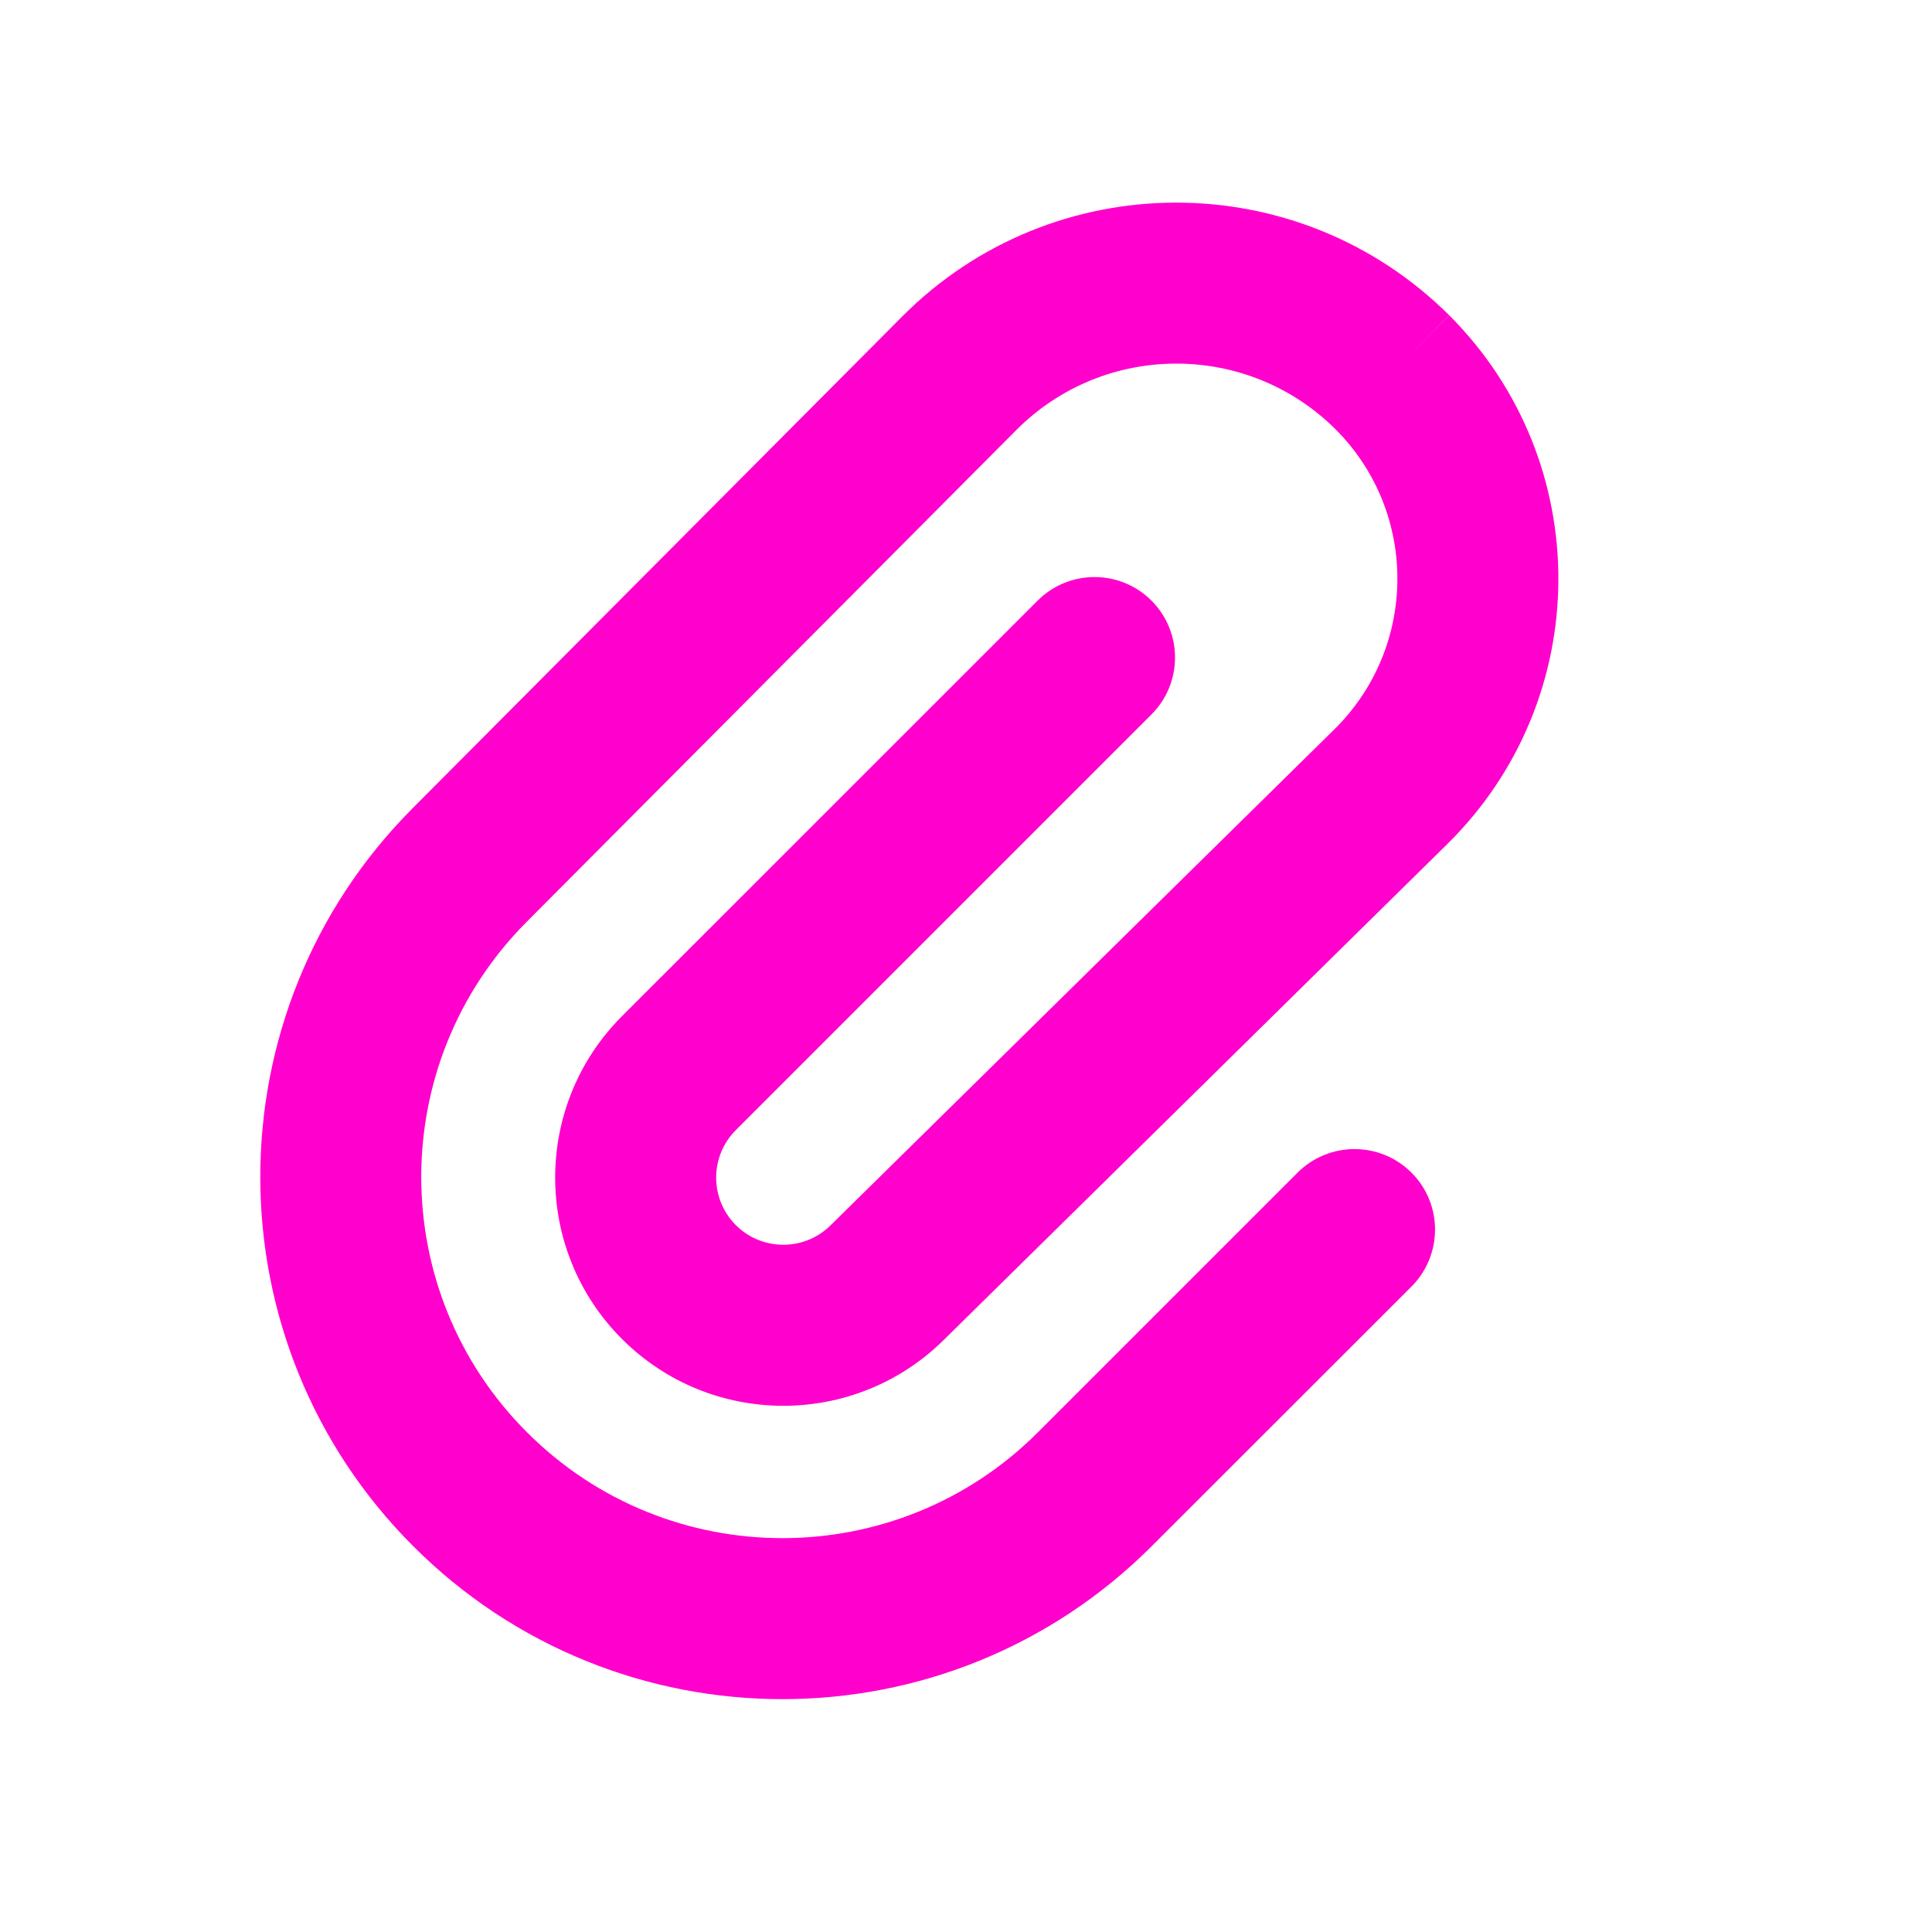
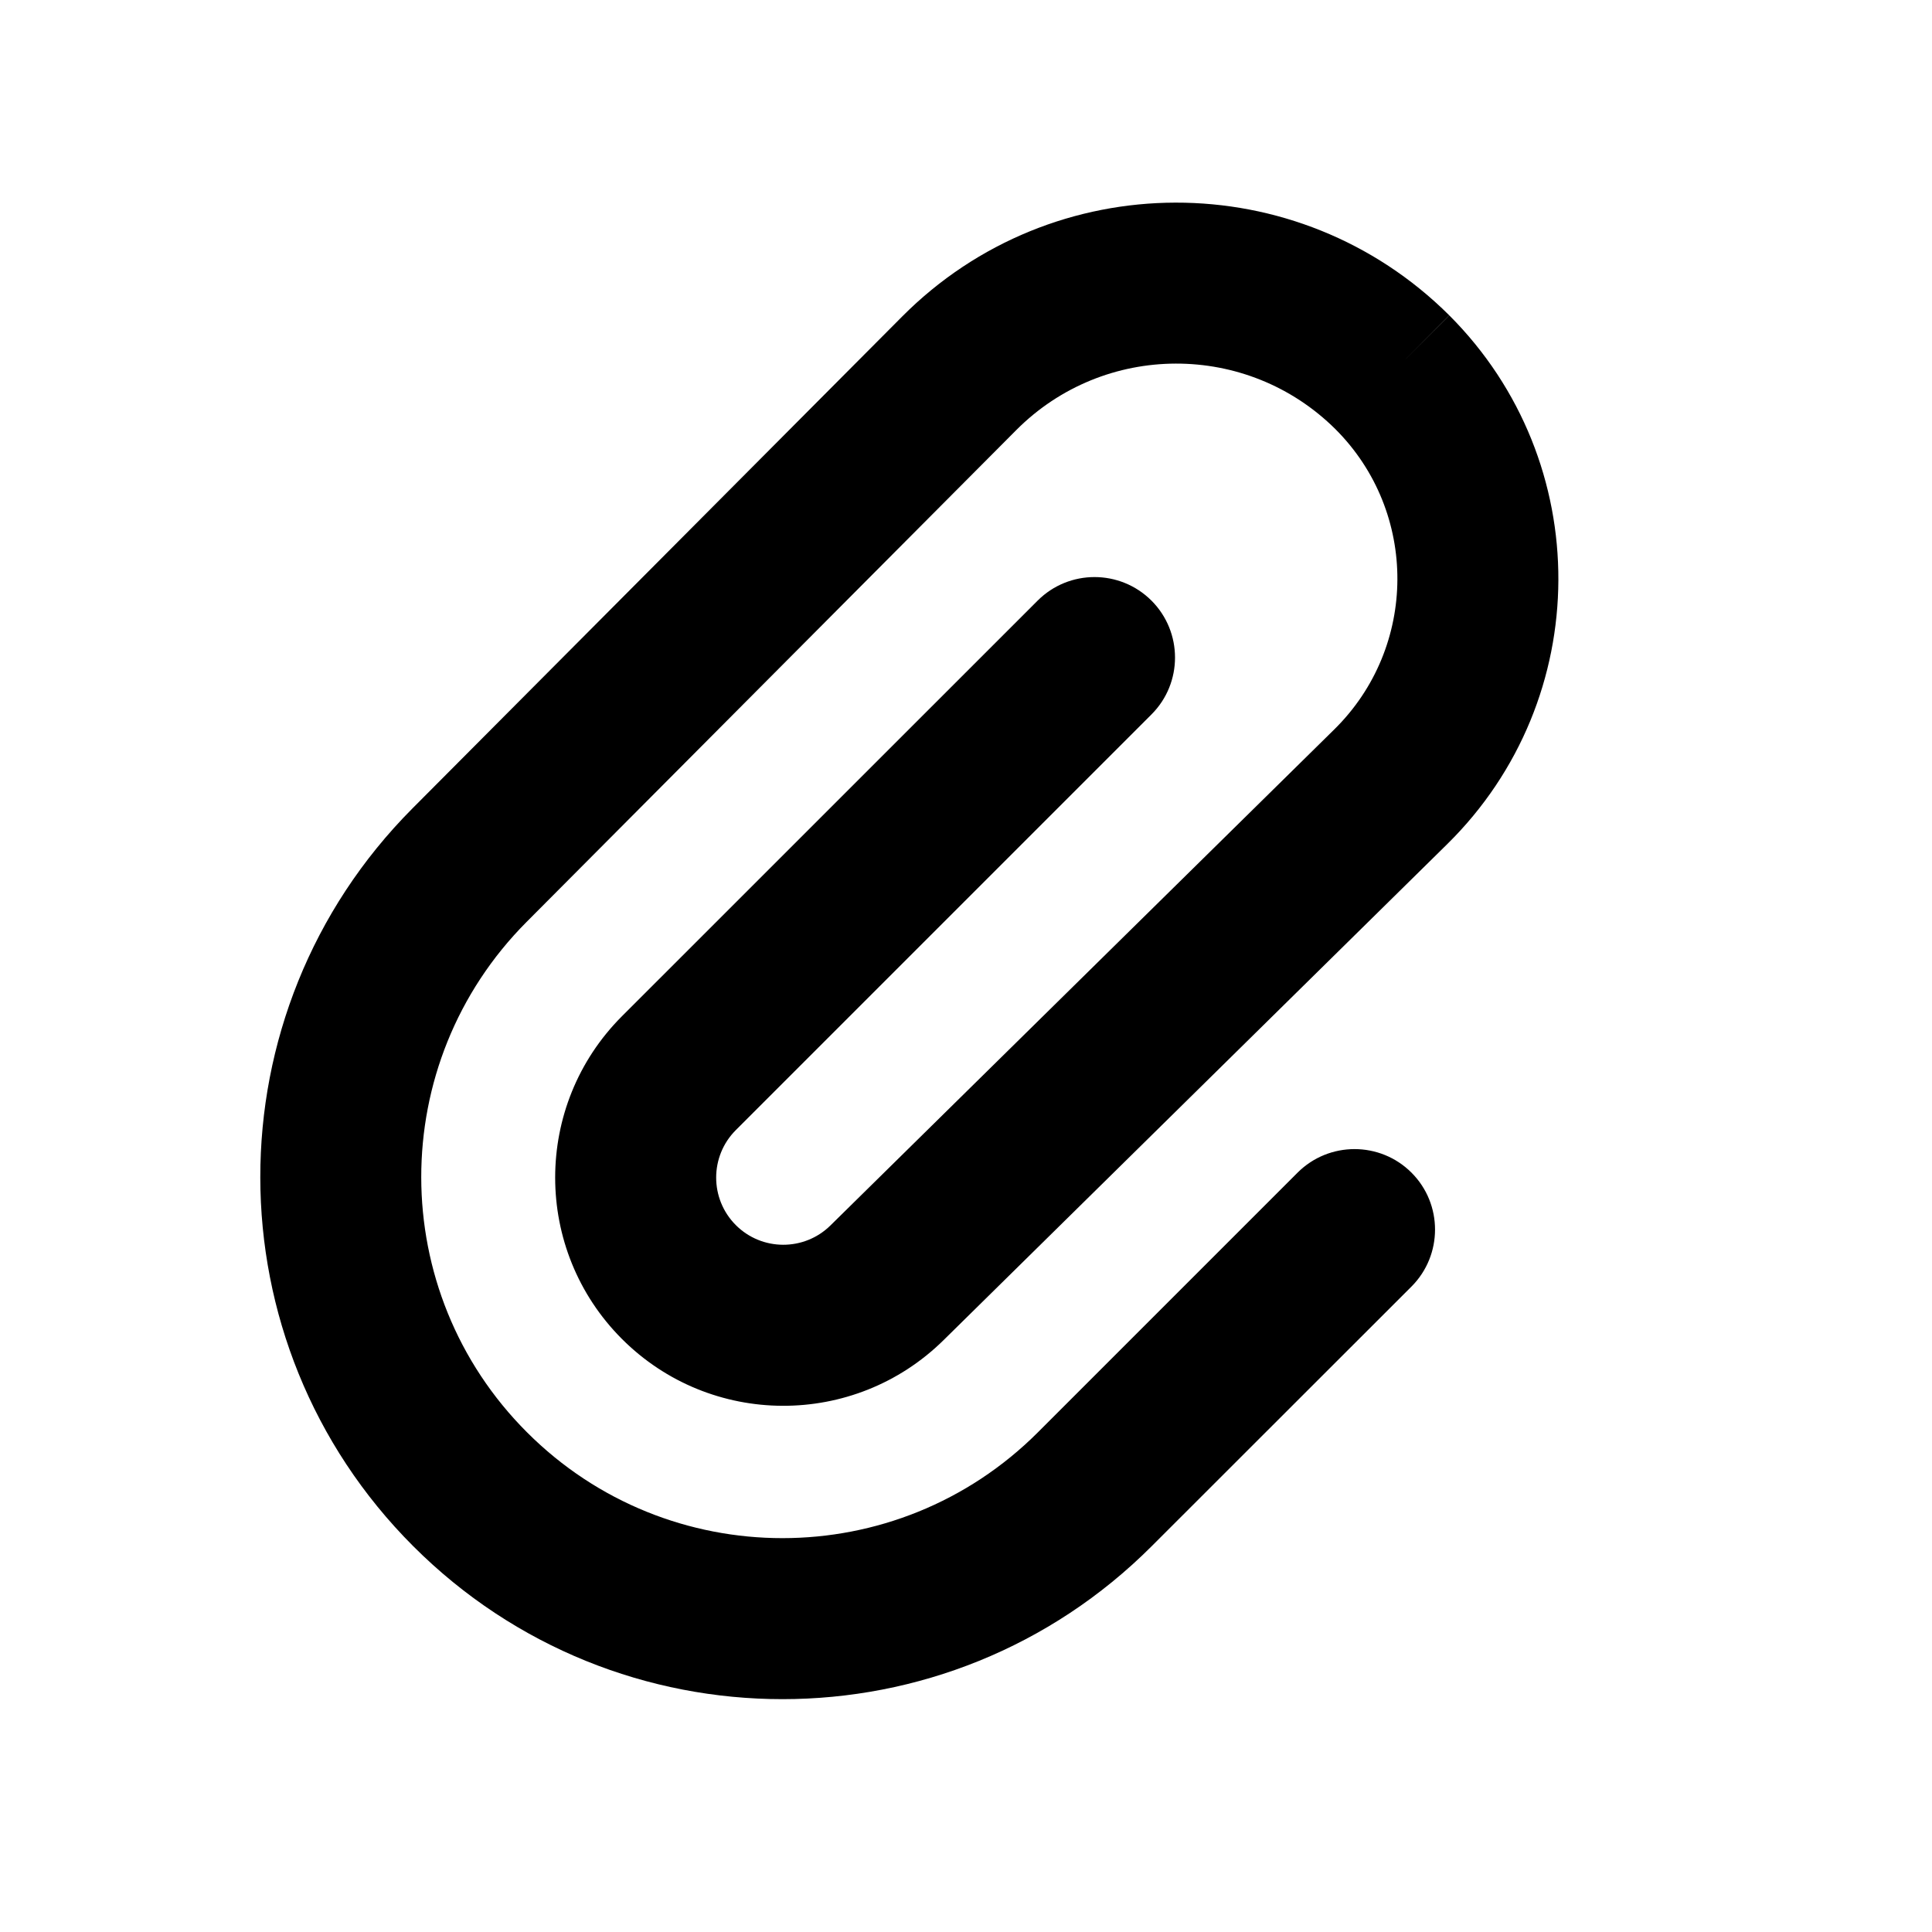
<svg xmlns="http://www.w3.org/2000/svg" width="24" height="24" viewBox="0 0 24 24" fill="none">
-   <path d="M11.207 3.932C13.079 2.051 16.122 2.045 18.003 3.917L17.439 4.483L18.004 3.918C19.82 5.735 19.809 8.683 17.978 10.486L11.72 16.649C10.61 17.741 8.827 17.734 7.726 16.633C6.62 15.526 6.62 13.731 7.726 12.624L12.89 7.461C13.28 7.071 13.913 7.071 14.304 7.461C14.694 7.852 14.694 8.485 14.304 8.875L9.141 14.038C8.815 14.364 8.815 14.893 9.141 15.219C9.465 15.543 9.99 15.544 10.316 15.223L16.575 9.061C17.614 8.038 17.621 6.364 16.591 5.333C15.493 4.241 13.717 4.245 12.624 5.343L6.54 11.454C4.795 13.208 4.797 16.044 6.547 17.793C8.299 19.546 11.141 19.545 12.893 17.793L16.119 14.567C16.509 14.177 17.144 14.177 17.534 14.567C17.924 14.957 17.924 15.591 17.534 15.982L14.307 19.207C11.774 21.741 7.666 21.741 5.133 19.207C2.604 16.678 2.6 12.578 5.123 10.043L11.207 3.932Z" fill="#FF00CD" />
+   <path d="M11.207 3.932C13.079 2.051 16.122 2.045 18.003 3.917L17.439 4.483L18.004 3.918C19.82 5.735 19.809 8.683 17.978 10.486L11.72 16.649C10.61 17.741 8.827 17.734 7.726 16.633C6.62 15.526 6.62 13.731 7.726 12.624L12.89 7.461C13.28 7.071 13.913 7.071 14.304 7.461C14.694 7.852 14.694 8.485 14.304 8.875L9.141 14.038C8.815 14.364 8.815 14.893 9.141 15.219C9.465 15.543 9.99 15.544 10.316 15.223L16.575 9.061C17.614 8.038 17.621 6.364 16.591 5.333C15.493 4.241 13.717 4.245 12.624 5.343L6.54 11.454C4.795 13.208 4.797 16.044 6.547 17.793C8.299 19.546 11.141 19.545 12.893 17.793L16.119 14.567C16.509 14.177 17.144 14.177 17.534 14.567C17.924 14.957 17.924 15.591 17.534 15.982L14.307 19.207C11.774 21.741 7.666 21.741 5.133 19.207C2.604 16.678 2.6 12.578 5.123 10.043L11.207 3.932Z" fill="currentColor" />
</svg>
